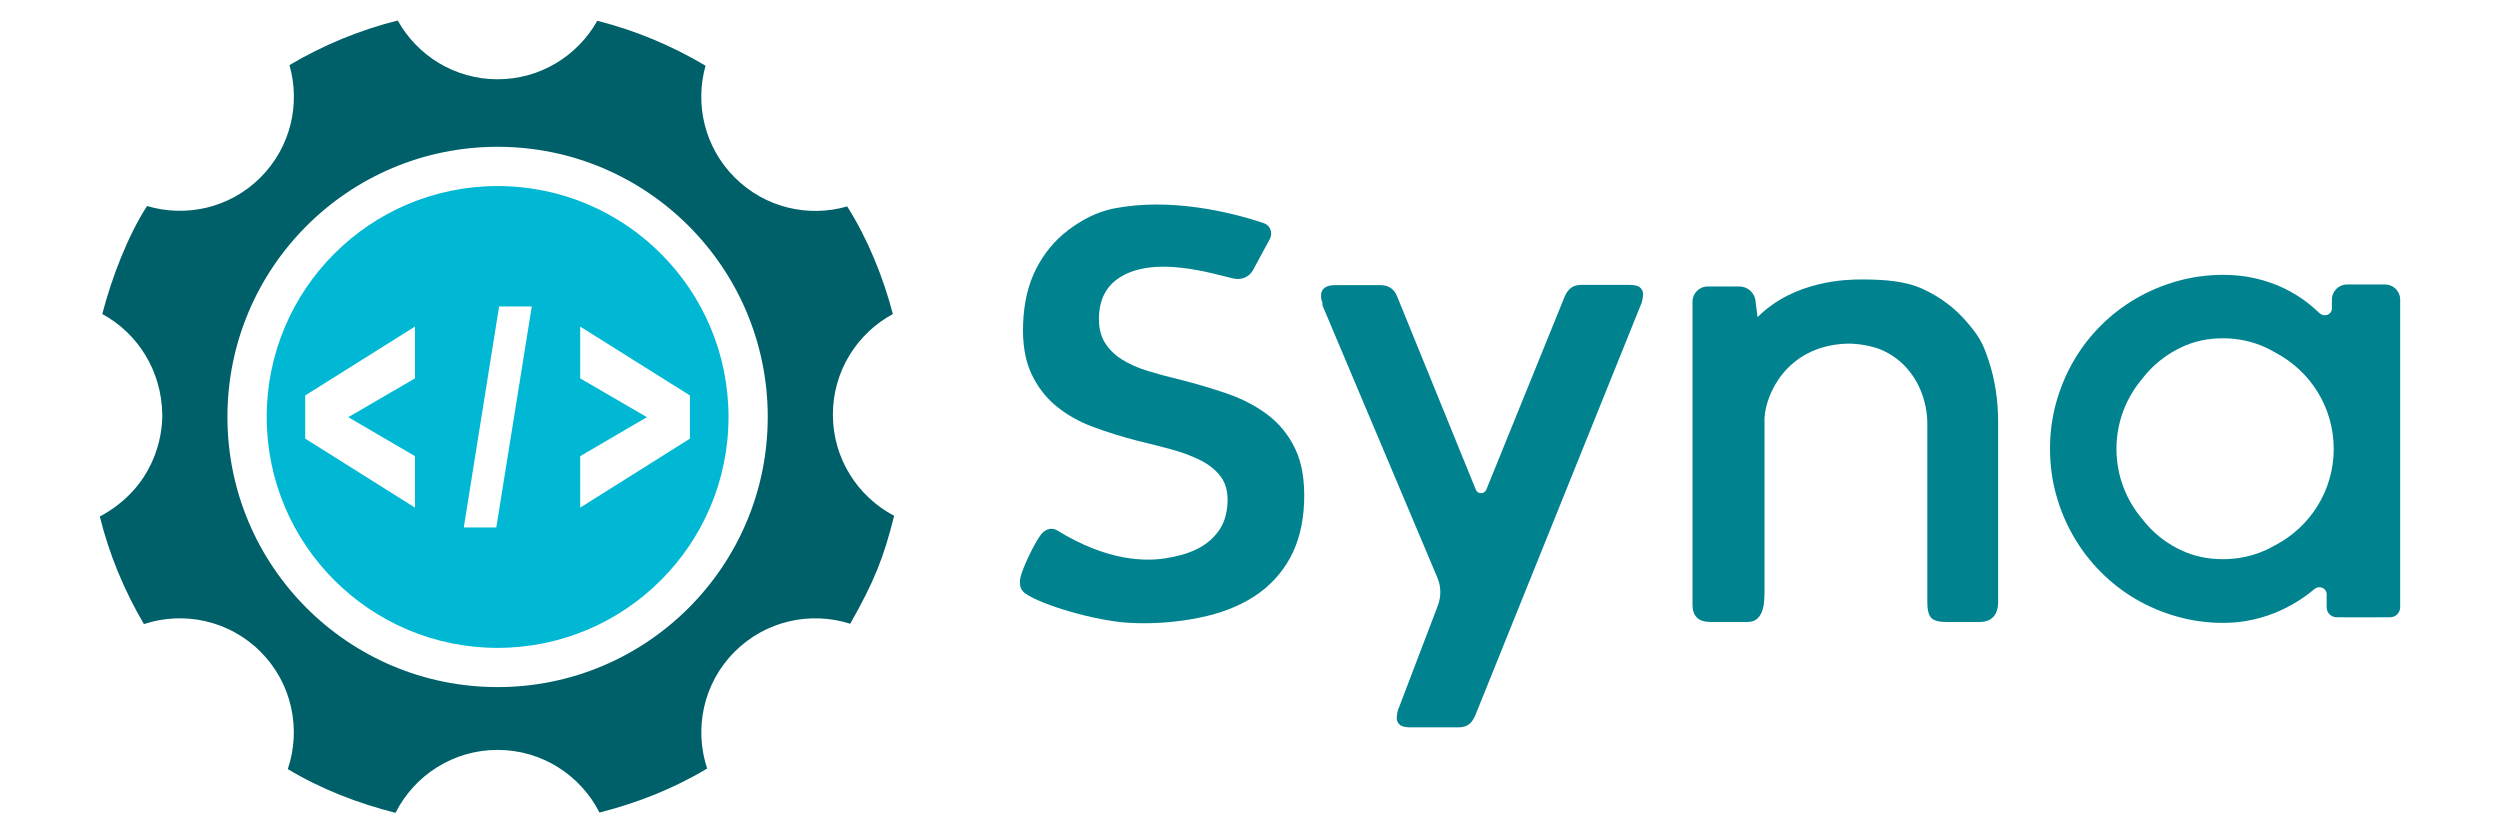
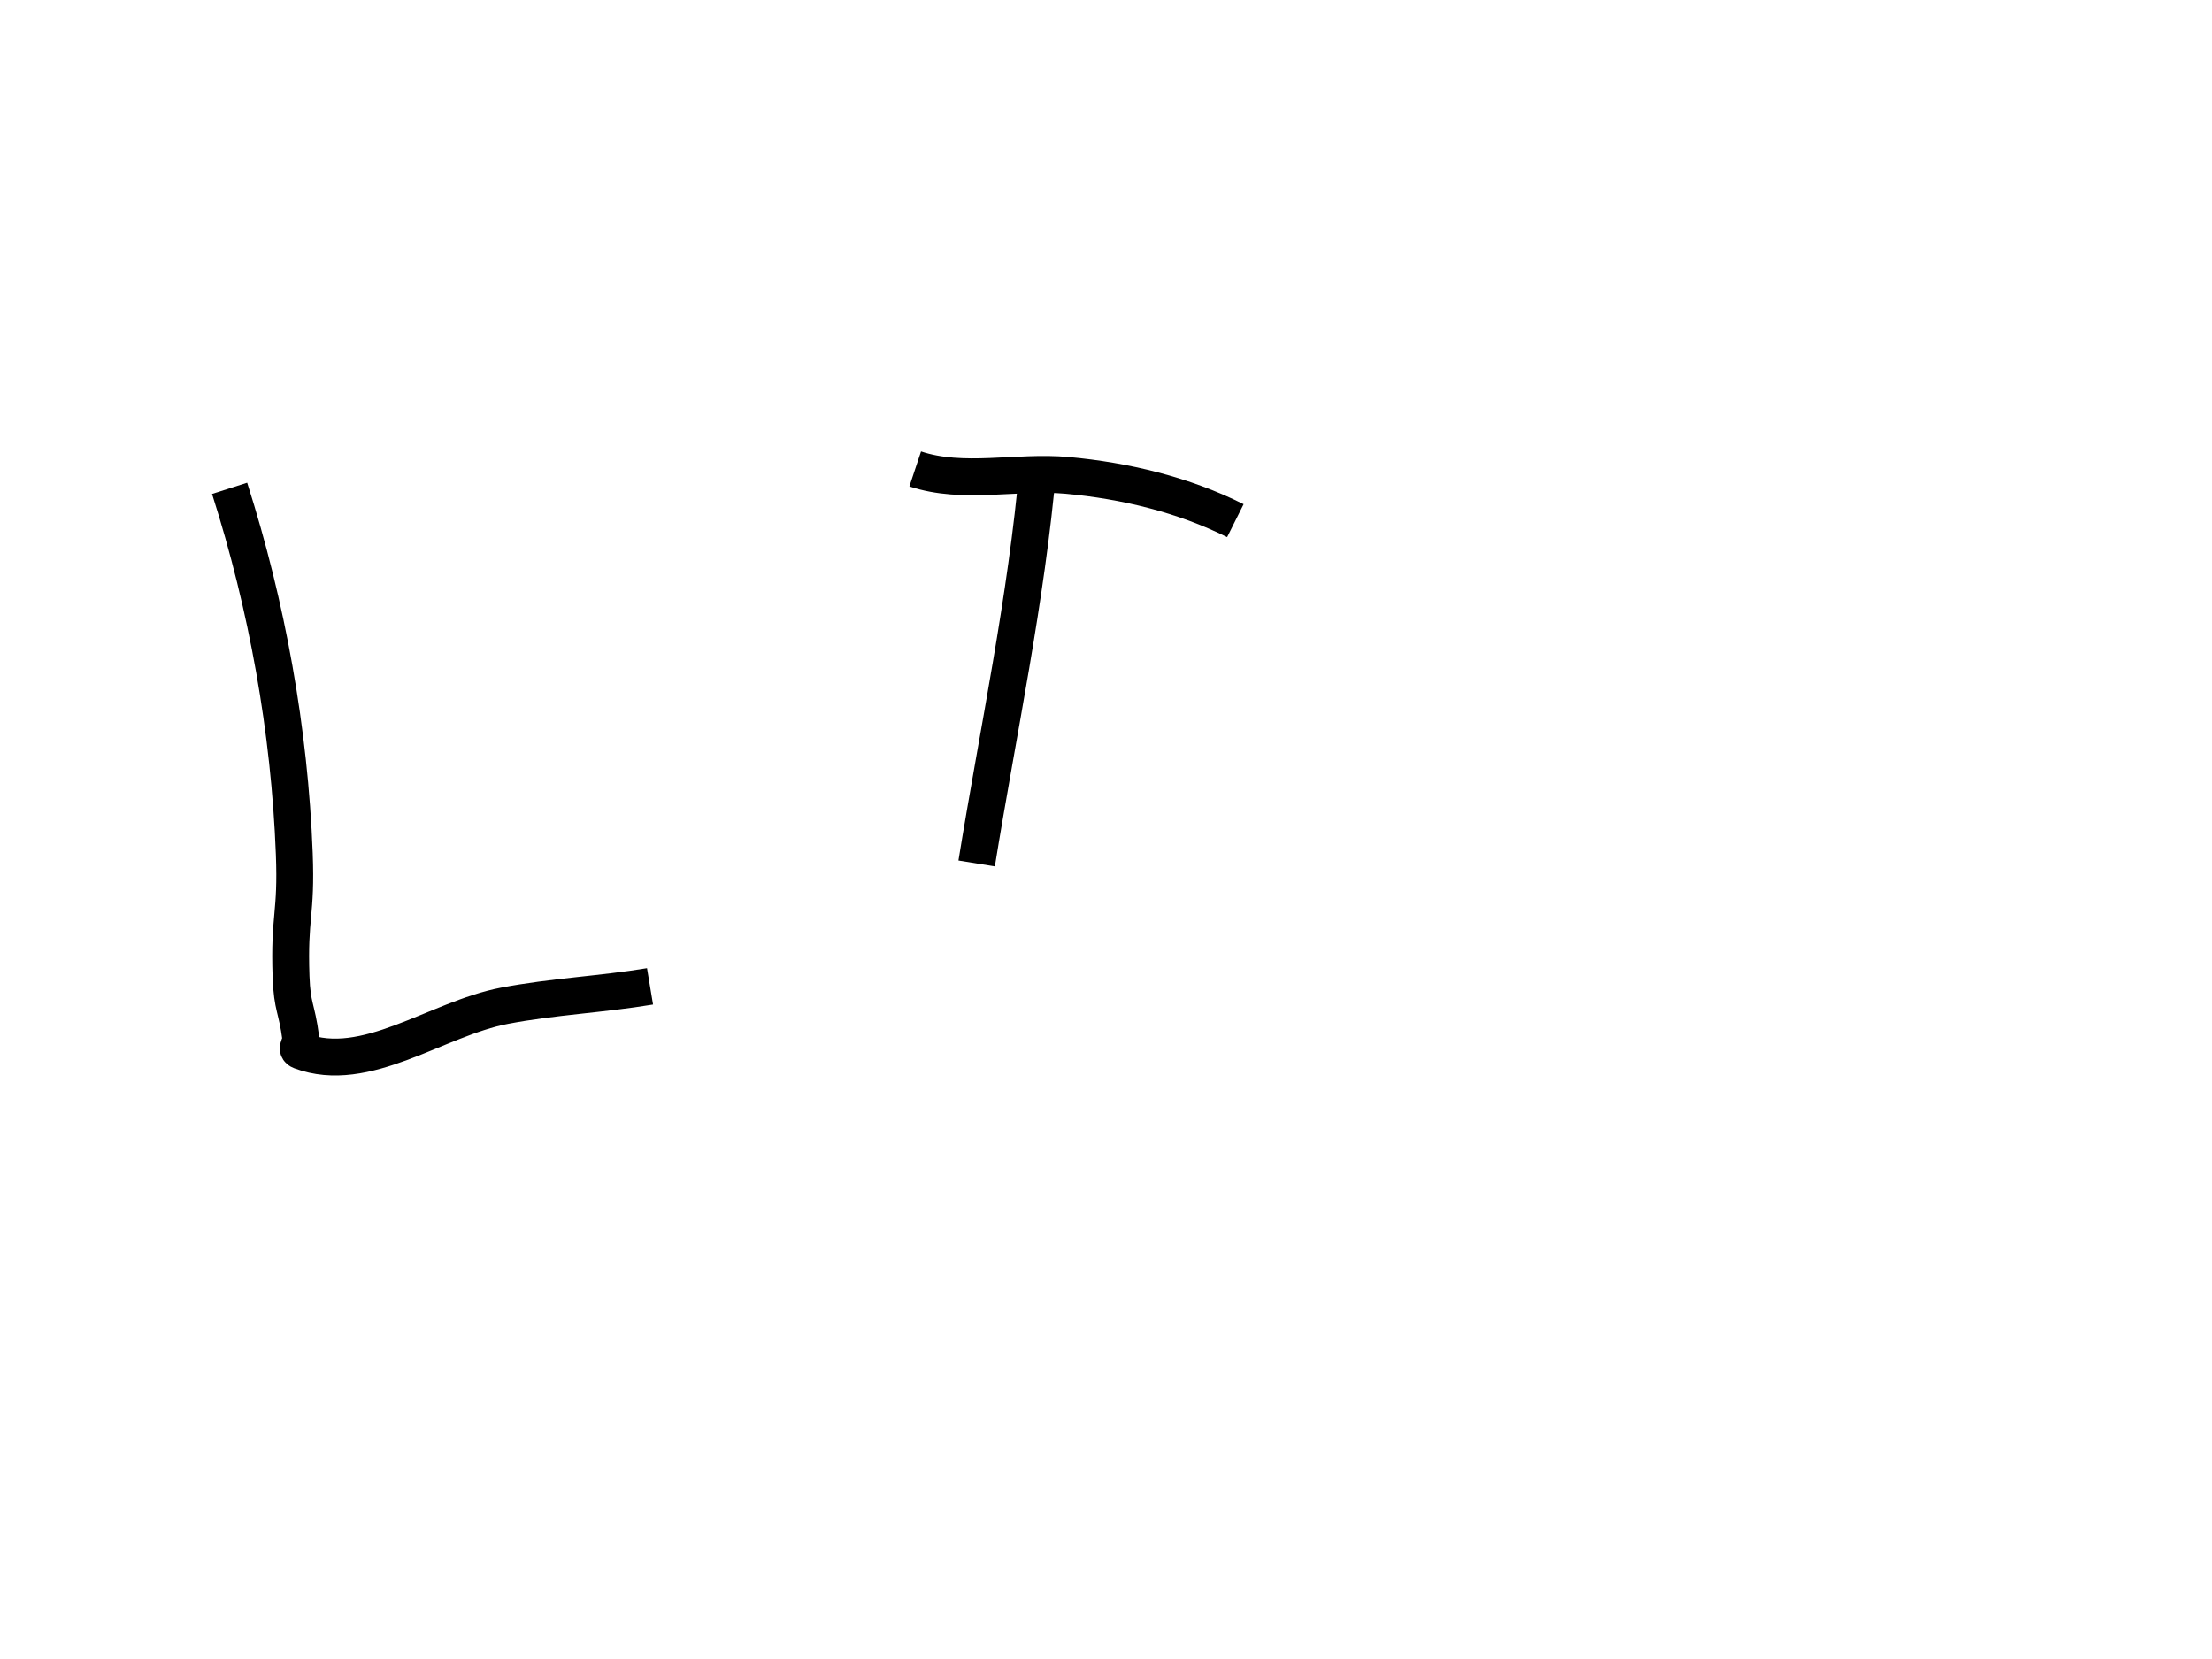
- <svg xmlns="http://www.w3.org/2000/svg" xml:space="preserve" enable-background="new 0 0 300 100" viewBox="0 0 300 100" height="100px" width="300px" y="0px" x="0px" id="Layer_1" version="1.1">
-   <defs id="defs23" />
-   <g transform="matrix(1.293572,0,0,1.293572,-44.03706,-14.67988)" id="g18">
-     <g id="g6">
-       <path style="fill:#006069" id="path2" d="m 111.307,49.808 c 0,-4.031 2.251,-7.537 5.564,-9.327 -0.896,-3.438 -2.358,-7.034 -4.238,-9.983 -3.587,1.035 -7.61,0.14 -10.435,-2.686 -2.809,-2.808 -3.707,-6.8 -2.703,-10.369 -3.177,-1.886 -6.558,-3.288 -10.044,-4.166 -1.815,3.235 -5.276,5.425 -9.249,5.425 -3.986,0 -7.455,-2.202 -9.263,-5.452 -3.497,0.874 -6.871,2.262 -10.044,4.136 1.028,3.583 0.135,7.604 -2.688,10.426 -2.85,2.85 -6.914,3.724 -10.523,2.648 -1.75,2.697 -3.275,6.615 -4.153,10.02 3.313,1.792 5.514,5.297 5.565,9.327 0.026,2.021 -0.715,6.72 -5.793,9.46 0.861,3.476 2.236,6.818 4.09,9.974 3.677,-1.211 7.887,-0.364 10.815,2.562 2.945,2.946 3.782,7.194 2.532,10.892 3.17,1.896 6.512,3.173 9.994,4.057 1.744,-3.462 5.328,-5.838 9.468,-5.838 4.129,0 7.705,2.364 9.454,5.812 3.487,-0.89 6.825,-2.188 9.987,-4.084 -1.221,-3.685 -0.378,-7.906 2.553,-10.838 2.901,-2.899 7.063,-3.759 10.719,-2.593 2.207,-3.89 3.117,-6.15 4.073,-10.016 -3.376,-1.774 -5.681,-5.31 -5.681,-9.387 z M 80.203,75.087 c -13.842,0 -25.062,-11.219 -25.062,-25.059 0,-13.843 11.22,-25.062 25.062,-25.062 13.841,0 25.061,11.218 25.061,25.062 0,13.84 -11.22,25.059 -25.061,25.059 z" />
-       <path style="fill:#00b8d4" id="path4" d="m 80.203,28.608 v 0 c -11.831,0 -21.419,9.59 -21.419,21.42 0,11.831 9.588,21.421 21.418,21.421 11.828,0 21.42,-9.589 21.423,-21.419 0,-10e-4 0,-10e-4 0,-10e-4 0,-11.831 -9.593,-21.421 -21.422,-21.421 z m -7.664,17.841 -6.188,3.599 6.188,3.615 v 4.776 L 62.358,52.04 v -4.008 l 10.181,-6.39 z m 7.544,13.831 h -3.016 l 3.276,-20.505 h 3.032 z m 17.962,-8.24 -10.179,6.399 v -4.776 l 6.188,-3.615 -6.188,-3.599 v -4.806 l 10.179,6.39 z" />
-     </g>
-     <g id="g16">
-       <path style="fill:#00838f" id="path8" d="m 170.904,77.701 c -0.158,0.381 -0.357,0.666 -0.603,0.848 -0.243,0.183 -0.566,0.274 -0.965,0.274 h -4.445 c -0.486,0 -0.821,-0.082 -1.004,-0.249 -0.184,-0.165 -0.275,-0.37 -0.275,-0.612 0,-0.123 0.022,-0.297 0.065,-0.522 0.045,-0.228 0.082,-0.357 0.118,-0.391 l 3.622,-9.496 c 0.324,-0.831 0.318,-1.763 -0.021,-2.589 l -10.65,-25.23 c 0,-0.035 -0.01,-0.062 -0.026,-0.079 V 39.42 c -0.089,-0.192 -0.131,-0.408 -0.131,-0.653 0,-0.296 0.105,-0.53 0.314,-0.705 0.209,-0.175 0.53,-0.261 0.965,-0.261 h 4.261 c 0.749,0 1.264,0.366 1.542,1.096 0,0 7.177,17.61 7.28,17.878 0.172,0.452 0.813,0.427 0.981,-0.028 l 7.246,-17.85 c 0.157,-0.382 0.357,-0.666 0.603,-0.848 0.241,-0.184 0.564,-0.274 0.965,-0.274 h 4.443 c 0.487,0 0.822,0.082 1.004,0.248 0.184,0.166 0.275,0.37 0.275,0.613 0,0.123 -0.022,0.296 -0.065,0.522 -0.043,0.227 -0.082,0.357 -0.117,0.392 z" />
-       <path style="fill:#00838f" id="path10" d="m 218.548,44.868 c -0.57,-1.754 -0.938,-2.344 -2.045,-3.644 -1.106,-1.298 -2.466,-2.32 -4.082,-3.066 -1.613,-0.746 -3.614,-0.886 -5.686,-0.886 -1.301,0 -6.222,0.065 -9.651,3.496 l -0.181,-1.44 c -0.053,-0.789 -0.708,-1.403 -1.499,-1.403 h -2.946 c -0.777,0 -1.407,0.628 -1.407,1.406 v 0.401 h 0.001 v 27.737 c 0,0.509 0.135,0.898 0.407,1.172 0.272,0.271 0.698,0.406 1.276,0.406 h 3.415 c 0.333,0 0.605,-0.079 0.817,-0.235 0.21,-0.158 0.373,-0.368 0.486,-0.631 0.114,-0.265 0.188,-0.563 0.226,-0.896 0.033,-0.334 0.052,-0.667 0.052,-1.001 V 50.161 c 0.107,-2.32 2.085,-6.619 7.425,-6.925 1.174,-0.067 2.676,0.211 3.571,0.632 0.896,0.421 1.645,0.983 2.25,1.685 0.607,0.703 1.067,1.497 1.383,2.383 0.315,0.886 0.474,1.795 0.474,2.724 v 16.598 c 0,0.667 0.119,1.132 0.355,1.396 0.237,0.264 0.707,0.394 1.409,0.394 h 3.068 c 0.561,0 0.99,-0.157 1.289,-0.473 0.299,-0.316 0.448,-0.79 0.448,-1.422 V 50.528 c 0.001,-2.017 -0.284,-3.904 -0.855,-5.66 z" />
-       <path style="fill:#00838f" id="path12" d="m 255.303,37.74 h -3.538 c -0.771,0 -1.397,0.624 -1.399,1.396 l -0.003,0.901 c -0.072,0.548 -0.751,0.739 -1.151,0.357 -0.302,-0.288 -0.616,-0.565 -0.948,-0.831 -0.705,-0.566 -1.472,-1.05 -2.297,-1.45 -0.829,-0.402 -1.719,-0.714 -2.67,-0.935 -0.95,-0.221 -1.951,-0.333 -3,-0.333 -1.476,0 -2.897,0.193 -4.267,0.579 -1.367,0.384 -2.651,0.926 -3.847,1.622 -1.198,0.698 -2.284,1.533 -3.258,2.509 -0.976,0.976 -1.813,2.061 -2.509,3.257 -0.697,1.196 -1.237,2.484 -1.623,3.861 -0.385,1.377 -0.578,2.812 -0.578,4.304 0,1.491 0.193,2.925 0.578,4.303 0.386,1.376 0.926,2.663 1.623,3.859 0.695,1.197 1.533,2.286 2.509,3.271 0.974,0.984 2.06,1.822 3.258,2.521 1.195,0.697 2.479,1.238 3.847,1.622 1.369,0.386 2.791,0.579 4.267,0.579 0.951,0 1.878,-0.103 2.778,-0.308 0.901,-0.205 1.755,-0.491 2.56,-0.86 0.802,-0.37 1.553,-0.803 2.25,-1.304 0.305,-0.218 0.597,-0.445 0.879,-0.678 0.415,-0.343 1.04,-0.107 1.113,0.411 v 1.285 c 0,0.514 0.415,0.93 0.931,0.93 h 0.58 c 0.034,0.003 0.062,0.007 0.1,0.007 h 3.072 c 0.063,0 0.124,-0.004 0.188,-0.007 h 1.021 c 0.514,0 0.93,-0.416 0.93,-0.93 v -0.515 -2.131 -25.114 -0.69 -0.093 c -0.002,-0.771 -0.627,-1.395 -1.396,-1.395 z M 245.12,61.92 c -0.305,0.172 -0.618,0.335 -0.944,0.482 -1.223,0.546 -2.536,0.819 -3.94,0.819 -1.387,0 -2.664,-0.273 -3.835,-0.819 -1.17,-0.547 -2.188,-1.288 -3.055,-2.223 -0.186,-0.2 -0.356,-0.411 -0.525,-0.623 -1.519,-1.765 -2.442,-4.057 -2.442,-6.566 0,-2.512 0.925,-4.803 2.443,-6.568 0.168,-0.213 0.339,-0.423 0.524,-0.623 0.867,-0.936 1.885,-1.681 3.055,-2.236 1.171,-0.554 2.448,-0.832 3.835,-0.832 1.404,0 2.718,0.278 3.94,0.832 0.343,0.157 0.671,0.332 0.99,0.519 3.192,1.691 5.368,5.044 5.368,8.908 0,3.882 -2.198,7.245 -5.414,8.93 z" />
-       <path style="fill:#00838f" id="path14" d="m 154.207,53.007 c -0.611,-1.289 -1.467,-2.35 -2.563,-3.177 -1.098,-0.829 -2.367,-1.489 -3.805,-1.982 -1.439,-0.493 -2.949,-0.937 -4.532,-1.331 -1.006,-0.242 -1.955,-0.5 -2.846,-0.777 -0.893,-0.276 -1.678,-0.629 -2.357,-1.056 -0.68,-0.428 -1.211,-0.959 -1.592,-1.593 -0.382,-0.634 -0.555,-1.429 -0.521,-2.385 0.059,-1.652 0.716,-2.87 1.976,-3.651 3.239,-2.008 8.547,-0.322 10.327,0.088 0.057,0.013 0.115,0.027 0.171,0.041 0.71,0.17 1.464,-0.126 1.811,-0.77 l 1.558,-2.88 c 0.307,-0.566 0.061,-1.274 -0.546,-1.481 -3.213,-1.084 -8.741,-2.37 -13.882,-1.372 -1.645,0.319 -3.046,1.093 -4.271,2.017 -1.226,0.924 -2.212,2.109 -2.958,3.559 -0.747,1.448 -1.156,3.167 -1.226,5.155 -0.065,1.802 0.182,3.313 0.739,4.535 0.557,1.223 1.328,2.241 2.314,3.056 0.985,0.815 2.137,1.467 3.453,1.954 1.316,0.488 2.702,0.918 4.153,1.291 1.099,0.264 2.146,0.529 3.141,0.803 0.996,0.27 1.891,0.606 2.685,1.01 0.793,0.405 1.413,0.911 1.862,1.517 0.447,0.609 0.655,1.392 0.621,2.347 -0.039,1.09 -0.325,1.996 -0.857,2.719 -0.534,0.723 -1.226,1.286 -2.076,1.687 -0.85,0.403 -1.807,0.652 -2.861,0.814 -1.848,0.282 -5.323,0.282 -9.994,-2.581 -0.613,-0.376 -1.278,-0.063 -1.649,0.553 -0.622,0.902 -1.523,2.855 -1.732,3.633 -0.182,0.673 -0.142,1.279 0.433,1.672 1.573,1.081 6.498,2.53 9.602,2.704 2.343,0.132 4.511,-0.074 6.498,-0.472 1.988,-0.4 3.687,-1.057 5.101,-1.973 1.414,-0.919 2.522,-2.105 3.327,-3.561 0.8,-1.454 1.239,-3.196 1.312,-5.223 0.066,-1.97 -0.205,-3.6 -0.816,-4.89 z" />
-     </g>
+ <svg xmlns="http://www.w3.org/2000/svg" version="1.1" viewBox="0.0 0.0 960.0 720.0" fill="none" stroke="none" stroke-linecap="square" stroke-miterlimit="10">
+   <clipPath id="p.0">
+     <path d="m0 0l960.0 0l0 720.0l-960.0 0l0 -720.0z" clip-rule="nonzero" />
+   </clipPath>
+   <g clip-path="url(#p.0)">
+     <path fill="#000000" fill-opacity="0.0" d="m0 0l960.0 0l0 720.0l-960.0 0z" fill-rule="evenodd" />
+     <path fill="#000000" fill-opacity="0.0" d="m99.648 211.929c16.323 51.146 26.007 104.95 28.071 158.598c1.025 26.656 -2.34 26.674 -1.404 53.333c0.474 13.49 2.466 13.281 4.213 26.667c0.363 2.782 -2.627 4.626 0 5.612c28.27 10.602 58.767 -13.97 88.42 -19.648c20.86 -3.995 42.207 -4.933 63.157 -8.42" fill-rule="evenodd" />
+     <path stroke="#000000" stroke-width="16.0" stroke-linejoin="round" stroke-linecap="butt" d="m99.648 211.929c16.323 51.146 26.007 104.95 28.071 158.598c1.025 26.656 -2.34 26.674 -1.404 53.333c0.474 13.49 2.466 13.281 4.213 26.667c0.363 2.782 -2.627 4.626 0 5.612c28.27 10.602 58.767 -13.97 88.42 -19.648c20.86 -3.995 42.207 -4.933 63.157 -8.42" fill-rule="evenodd" />
+     <path fill="#000000" fill-opacity="0.0" d="m450.528 202.105c-5.047 58.008 -17.348 115.156 -26.667 172.633" fill-rule="evenodd" />
+     <path stroke="#000000" stroke-width="16.0" stroke-linejoin="round" stroke-linecap="butt" d="m450.528 202.105c-5.047 58.008 -17.348 115.156 -26.667 172.633" fill-rule="evenodd" />
+     <path fill="#000000" fill-opacity="0.0" d="m397.194 203.509c20.878 6.959 44.046 0.812 65.963 2.806c25.09 2.282 50.452 8.376 72.982 19.651" fill-rule="evenodd" />
+     <path stroke="#000000" stroke-width="16.0" stroke-linejoin="round" stroke-linecap="butt" d="m397.194 203.509c20.878 6.959 44.046 0.812 65.963 2.806c25.09 2.282 50.452 8.376 72.982 19.651" fill-rule="evenodd" />
  </g>
</svg>
